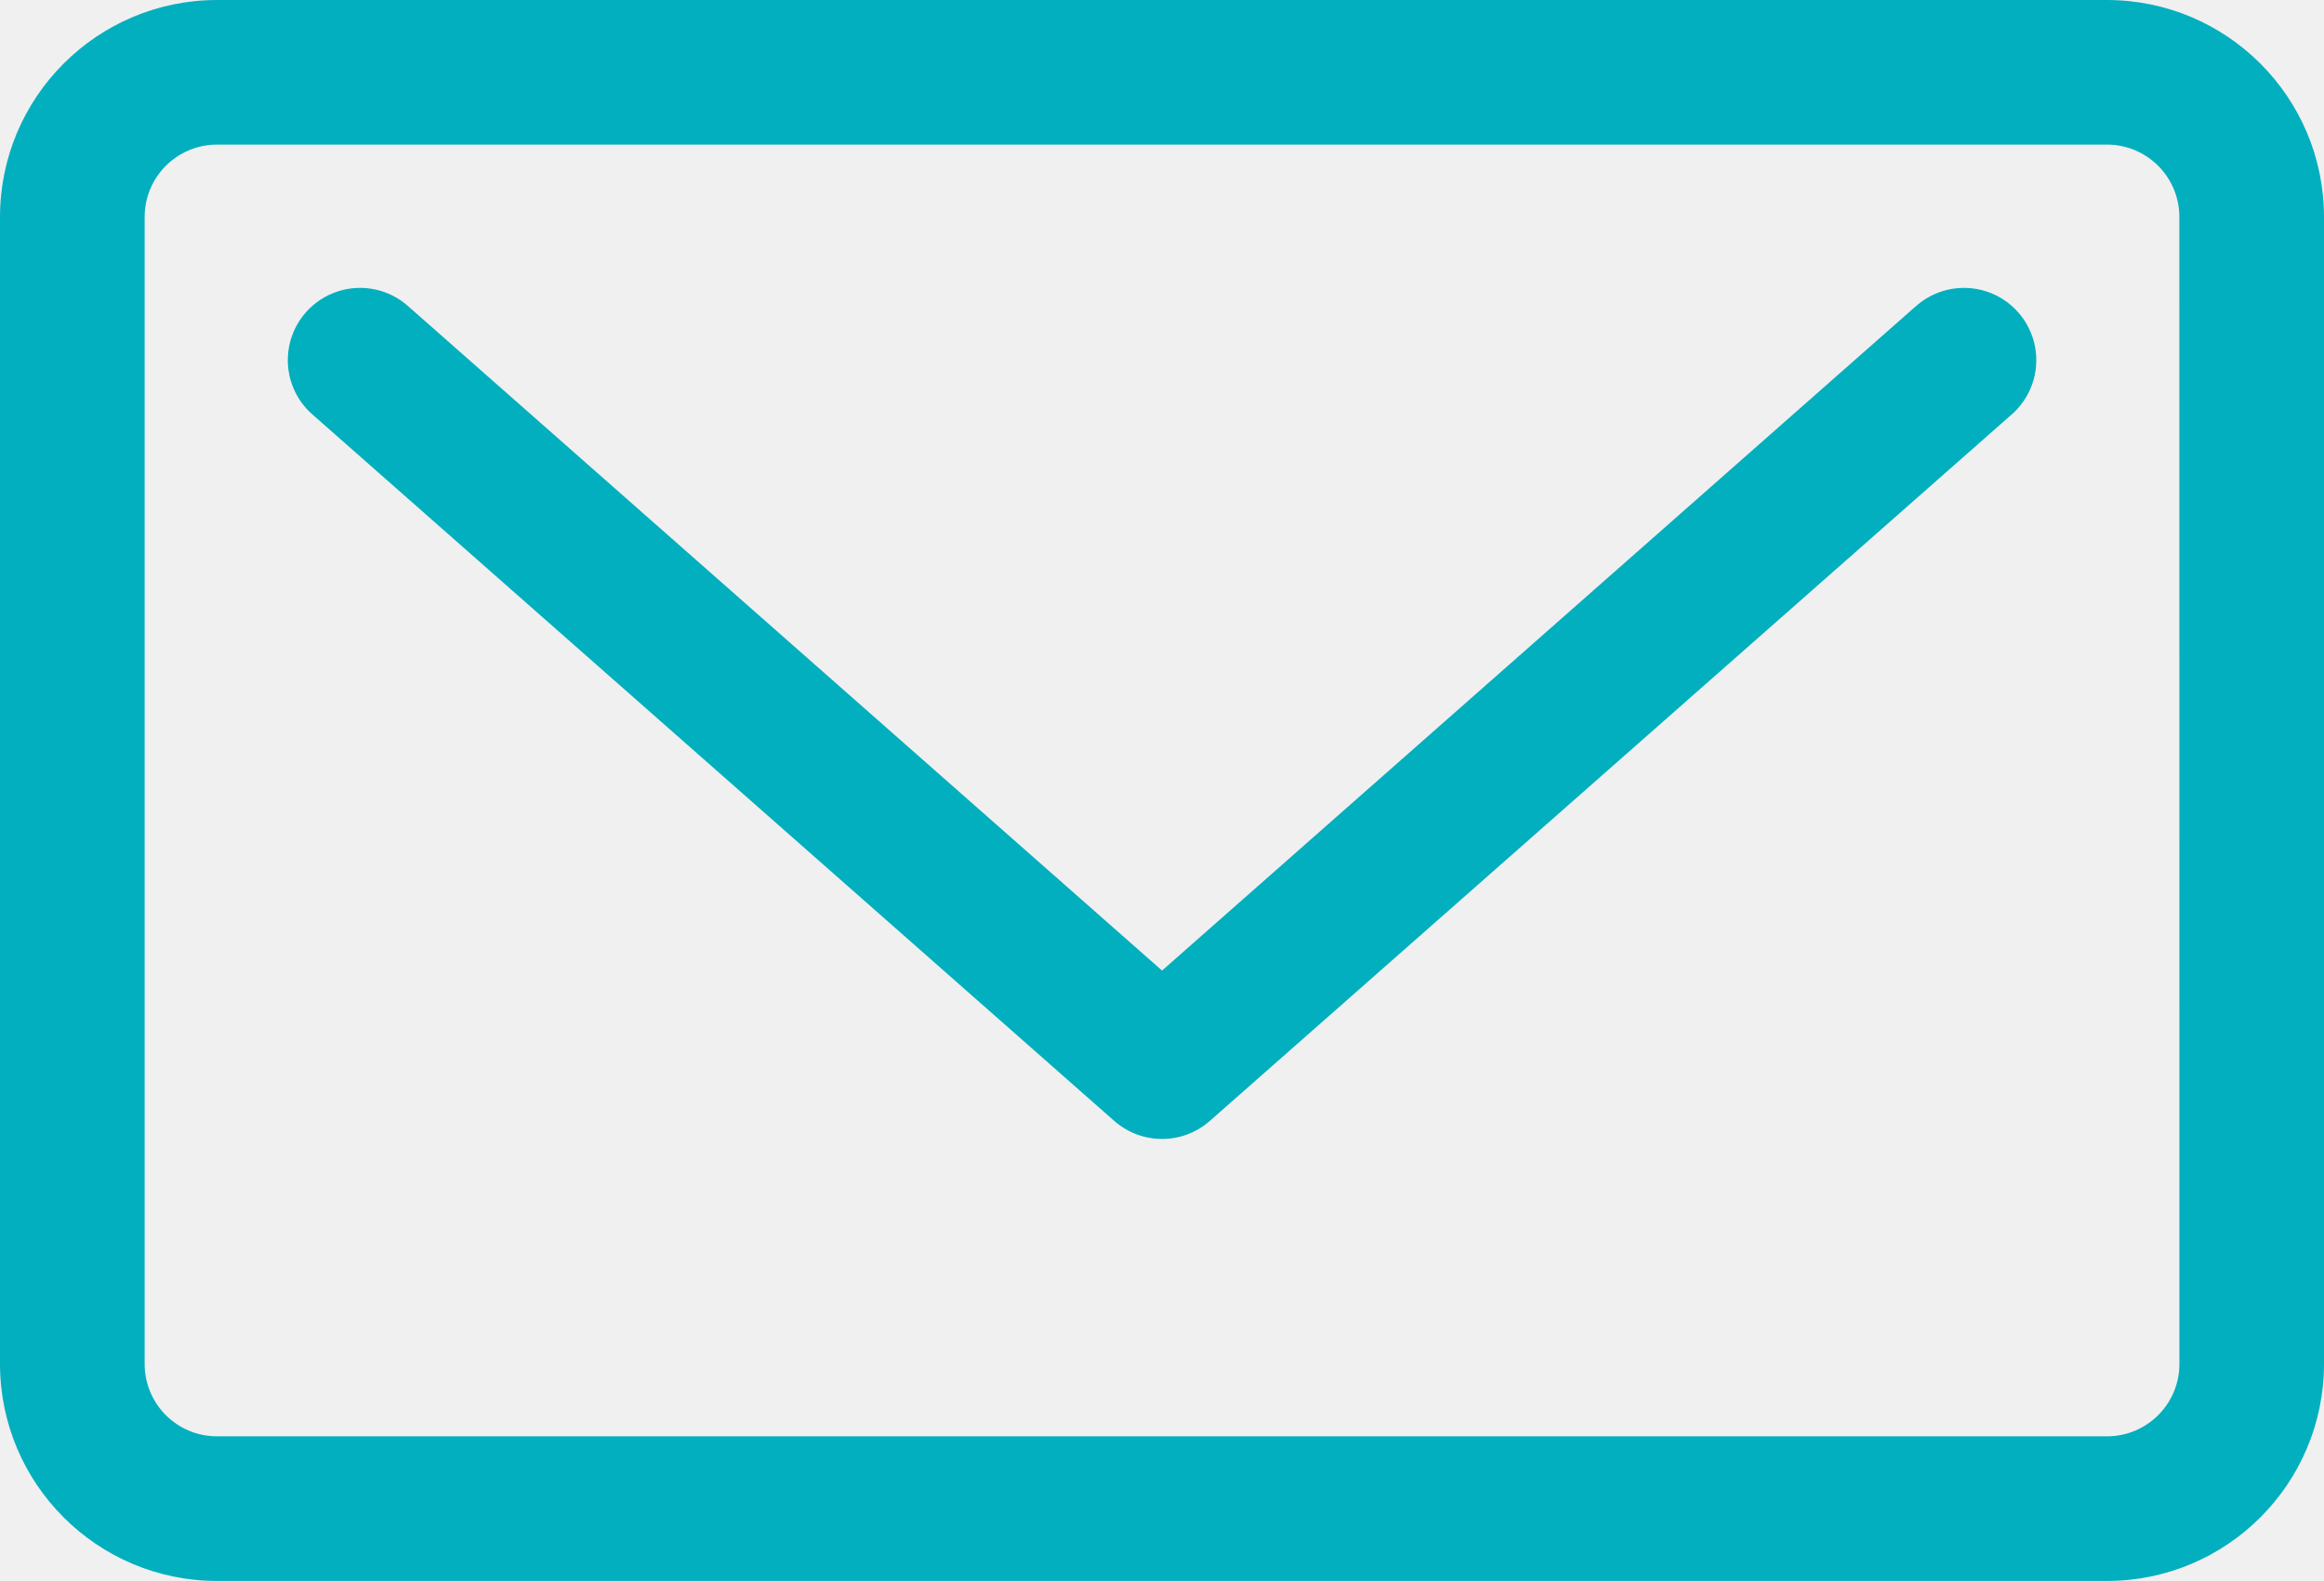
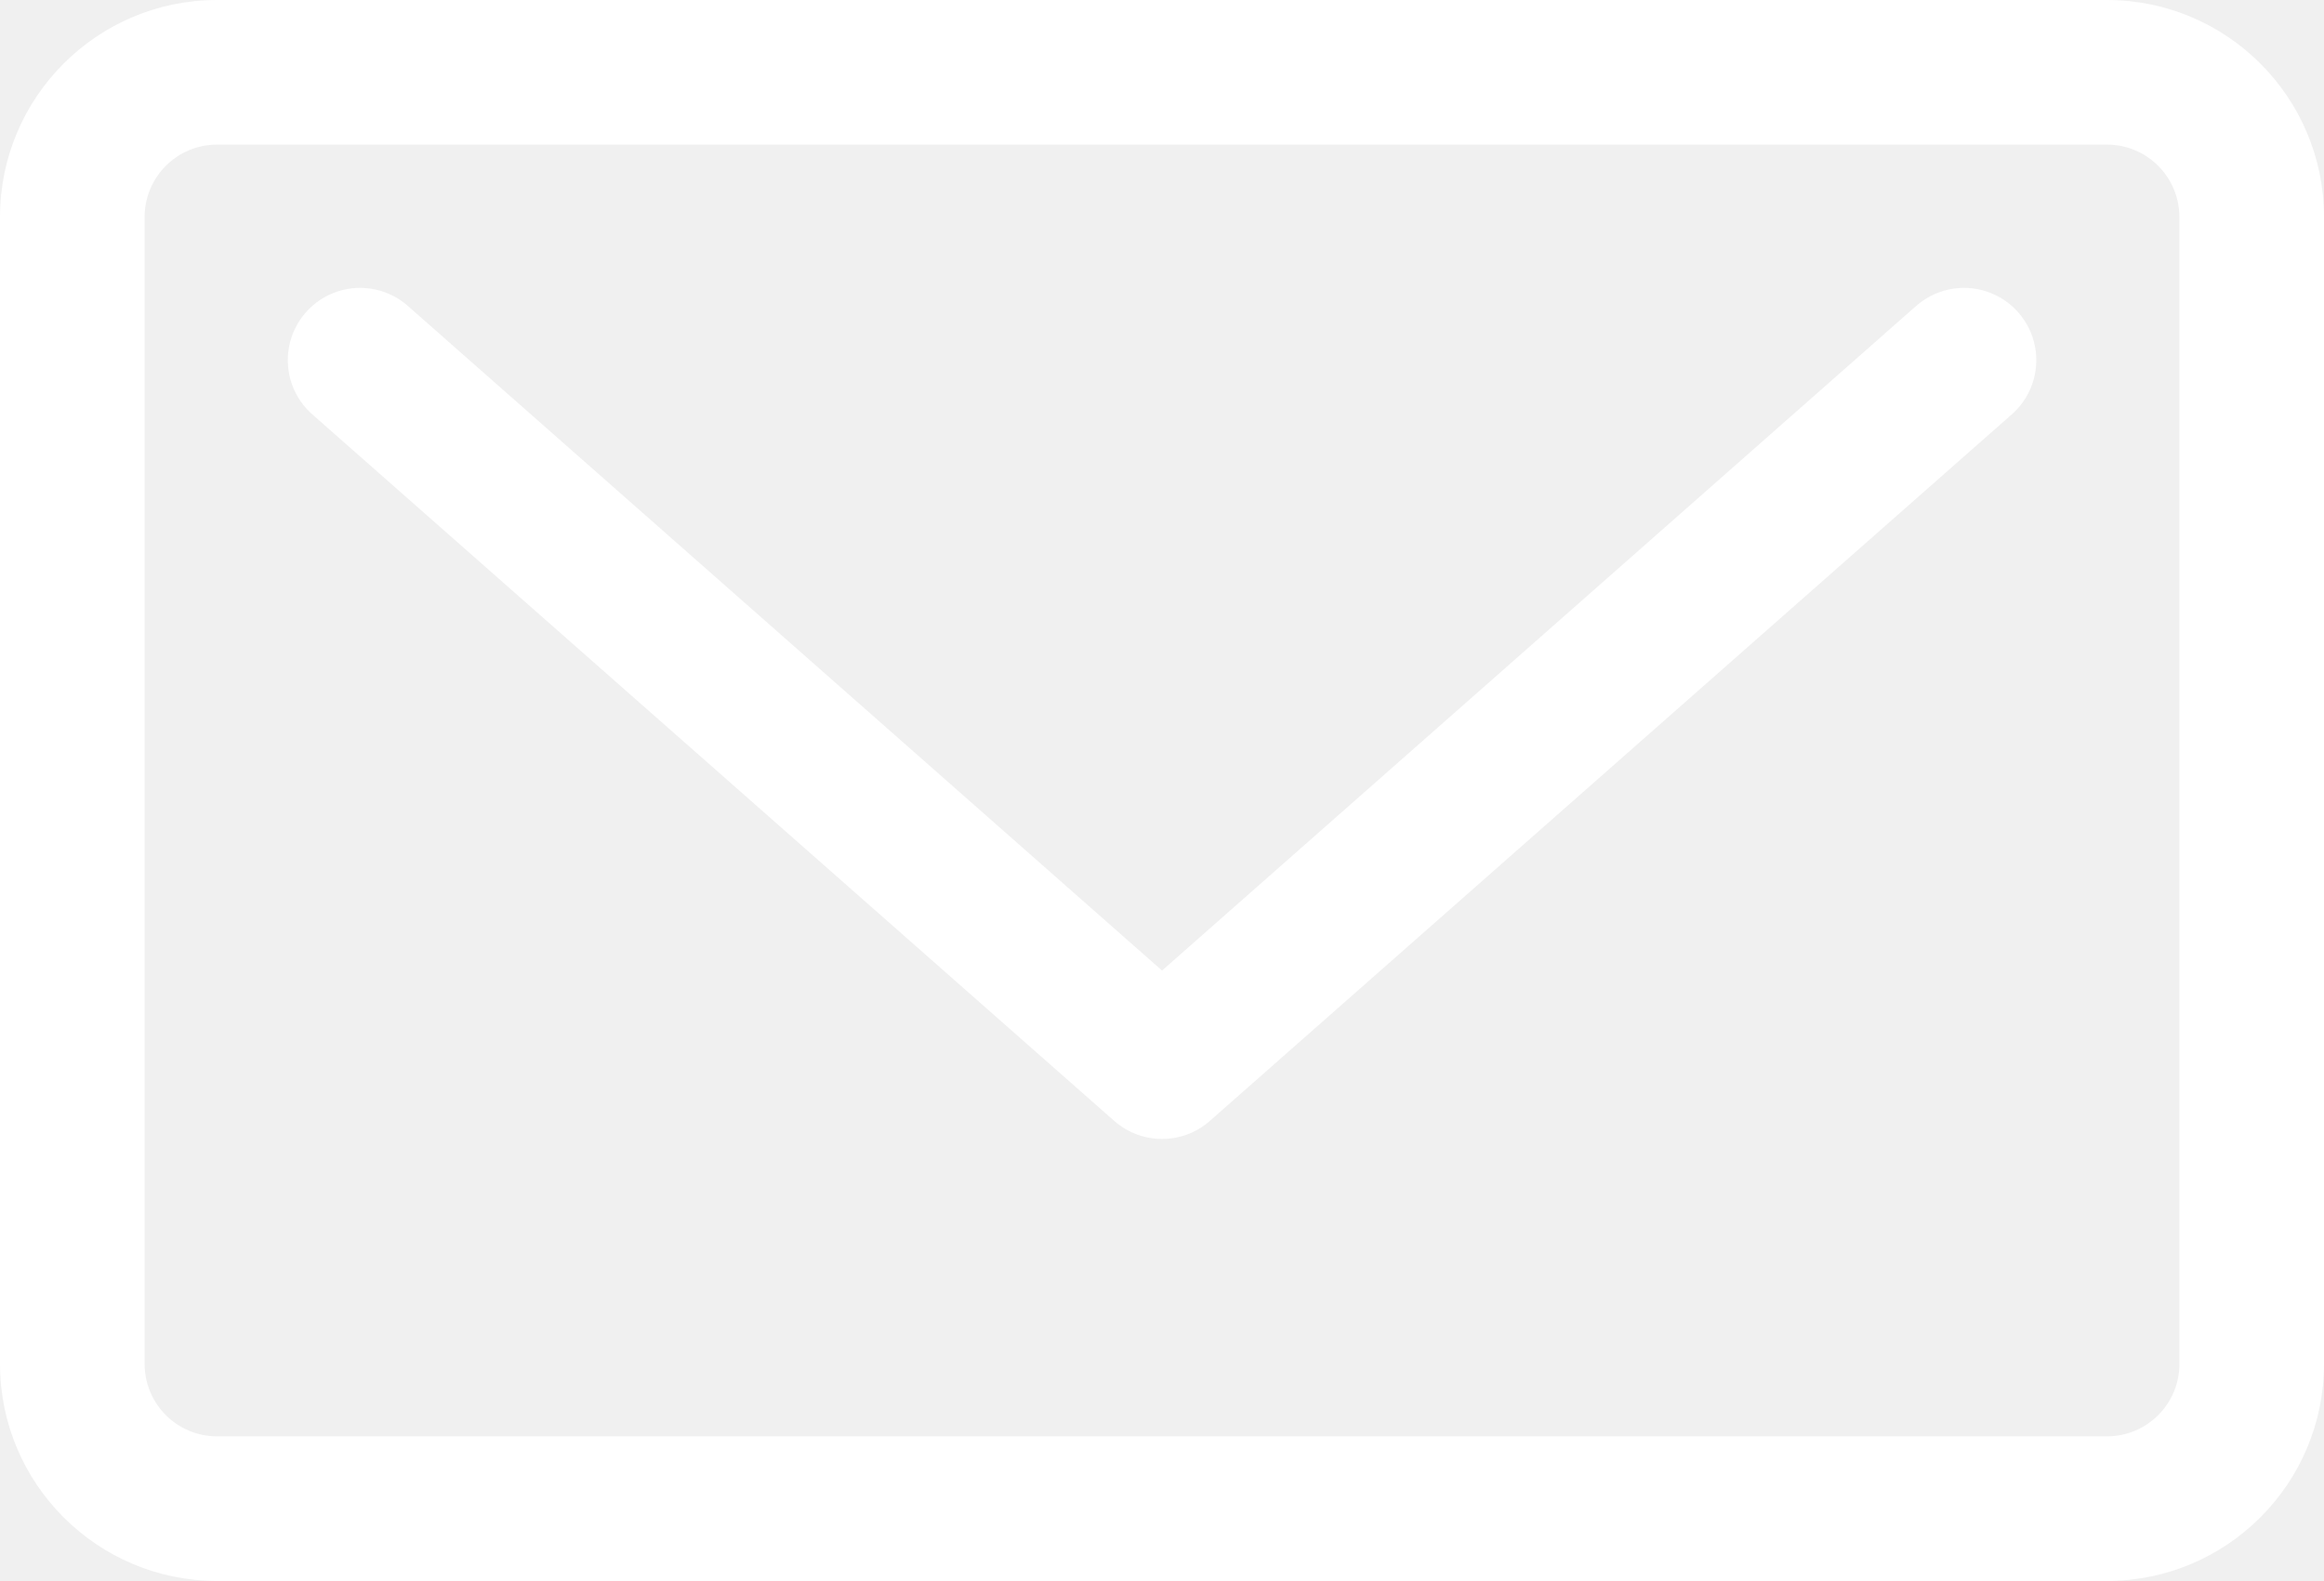
<svg xmlns="http://www.w3.org/2000/svg" id="mail" width="48.67" height="33.111" viewBox="0 0 48.67 33.111">
-   <path id="Path_1136" data-name="Path 1136" d="M64.041,68.907,48.28,82.8,32.516,68.906a1.514,1.514,0,1,0-2,2.272L47.28,85.95a1.515,1.515,0,0,0,2,0L66.044,71.178a1.514,1.514,0,1,0-2-2.272Z" transform="translate(-23.944 -62.471)" fill="#02afbe" />
-   <path id="Path_1137" data-name="Path 1137" d="M44.127,38.529H4.543A4.548,4.548,0,0,0,0,43.072V67.1a4.548,4.548,0,0,0,4.543,4.543H44.127A4.548,4.548,0,0,0,48.67,67.1V43.072A4.548,4.548,0,0,0,44.127,38.529ZM45.642,67.1a1.516,1.516,0,0,1-1.514,1.514H4.543A1.516,1.516,0,0,1,3.029,67.1V43.072a1.516,1.516,0,0,1,1.514-1.514H44.127a1.516,1.516,0,0,1,1.514,1.514Z" transform="translate(0 -38.529)" fill="#02afbe" />
+   <path id="Path_1136" data-name="Path 1136" d="M64.041,68.907,48.28,82.8,32.516,68.906a1.514,1.514,0,1,0-2,2.272L47.28,85.95a1.515,1.515,0,0,0,2,0L66.044,71.178a1.514,1.514,0,1,0-2-2.272Z" transform="translate(-23.944 -62.471)" fill="#fff" />
+   <path id="Path_1137" data-name="Path 1137" d="M44.127,38.529H4.543A4.548,4.548,0,0,0,0,43.072V67.1a4.548,4.548,0,0,0,4.543,4.543H44.127A4.548,4.548,0,0,0,48.67,67.1V43.072A4.548,4.548,0,0,0,44.127,38.529ZM45.642,67.1a1.516,1.516,0,0,1-1.514,1.514H4.543A1.516,1.516,0,0,1,3.029,67.1V43.072a1.516,1.516,0,0,1,1.514-1.514H44.127a1.516,1.516,0,0,1,1.514,1.514Z" transform="translate(0 -38.529)" fill="#fff" />
</svg>
